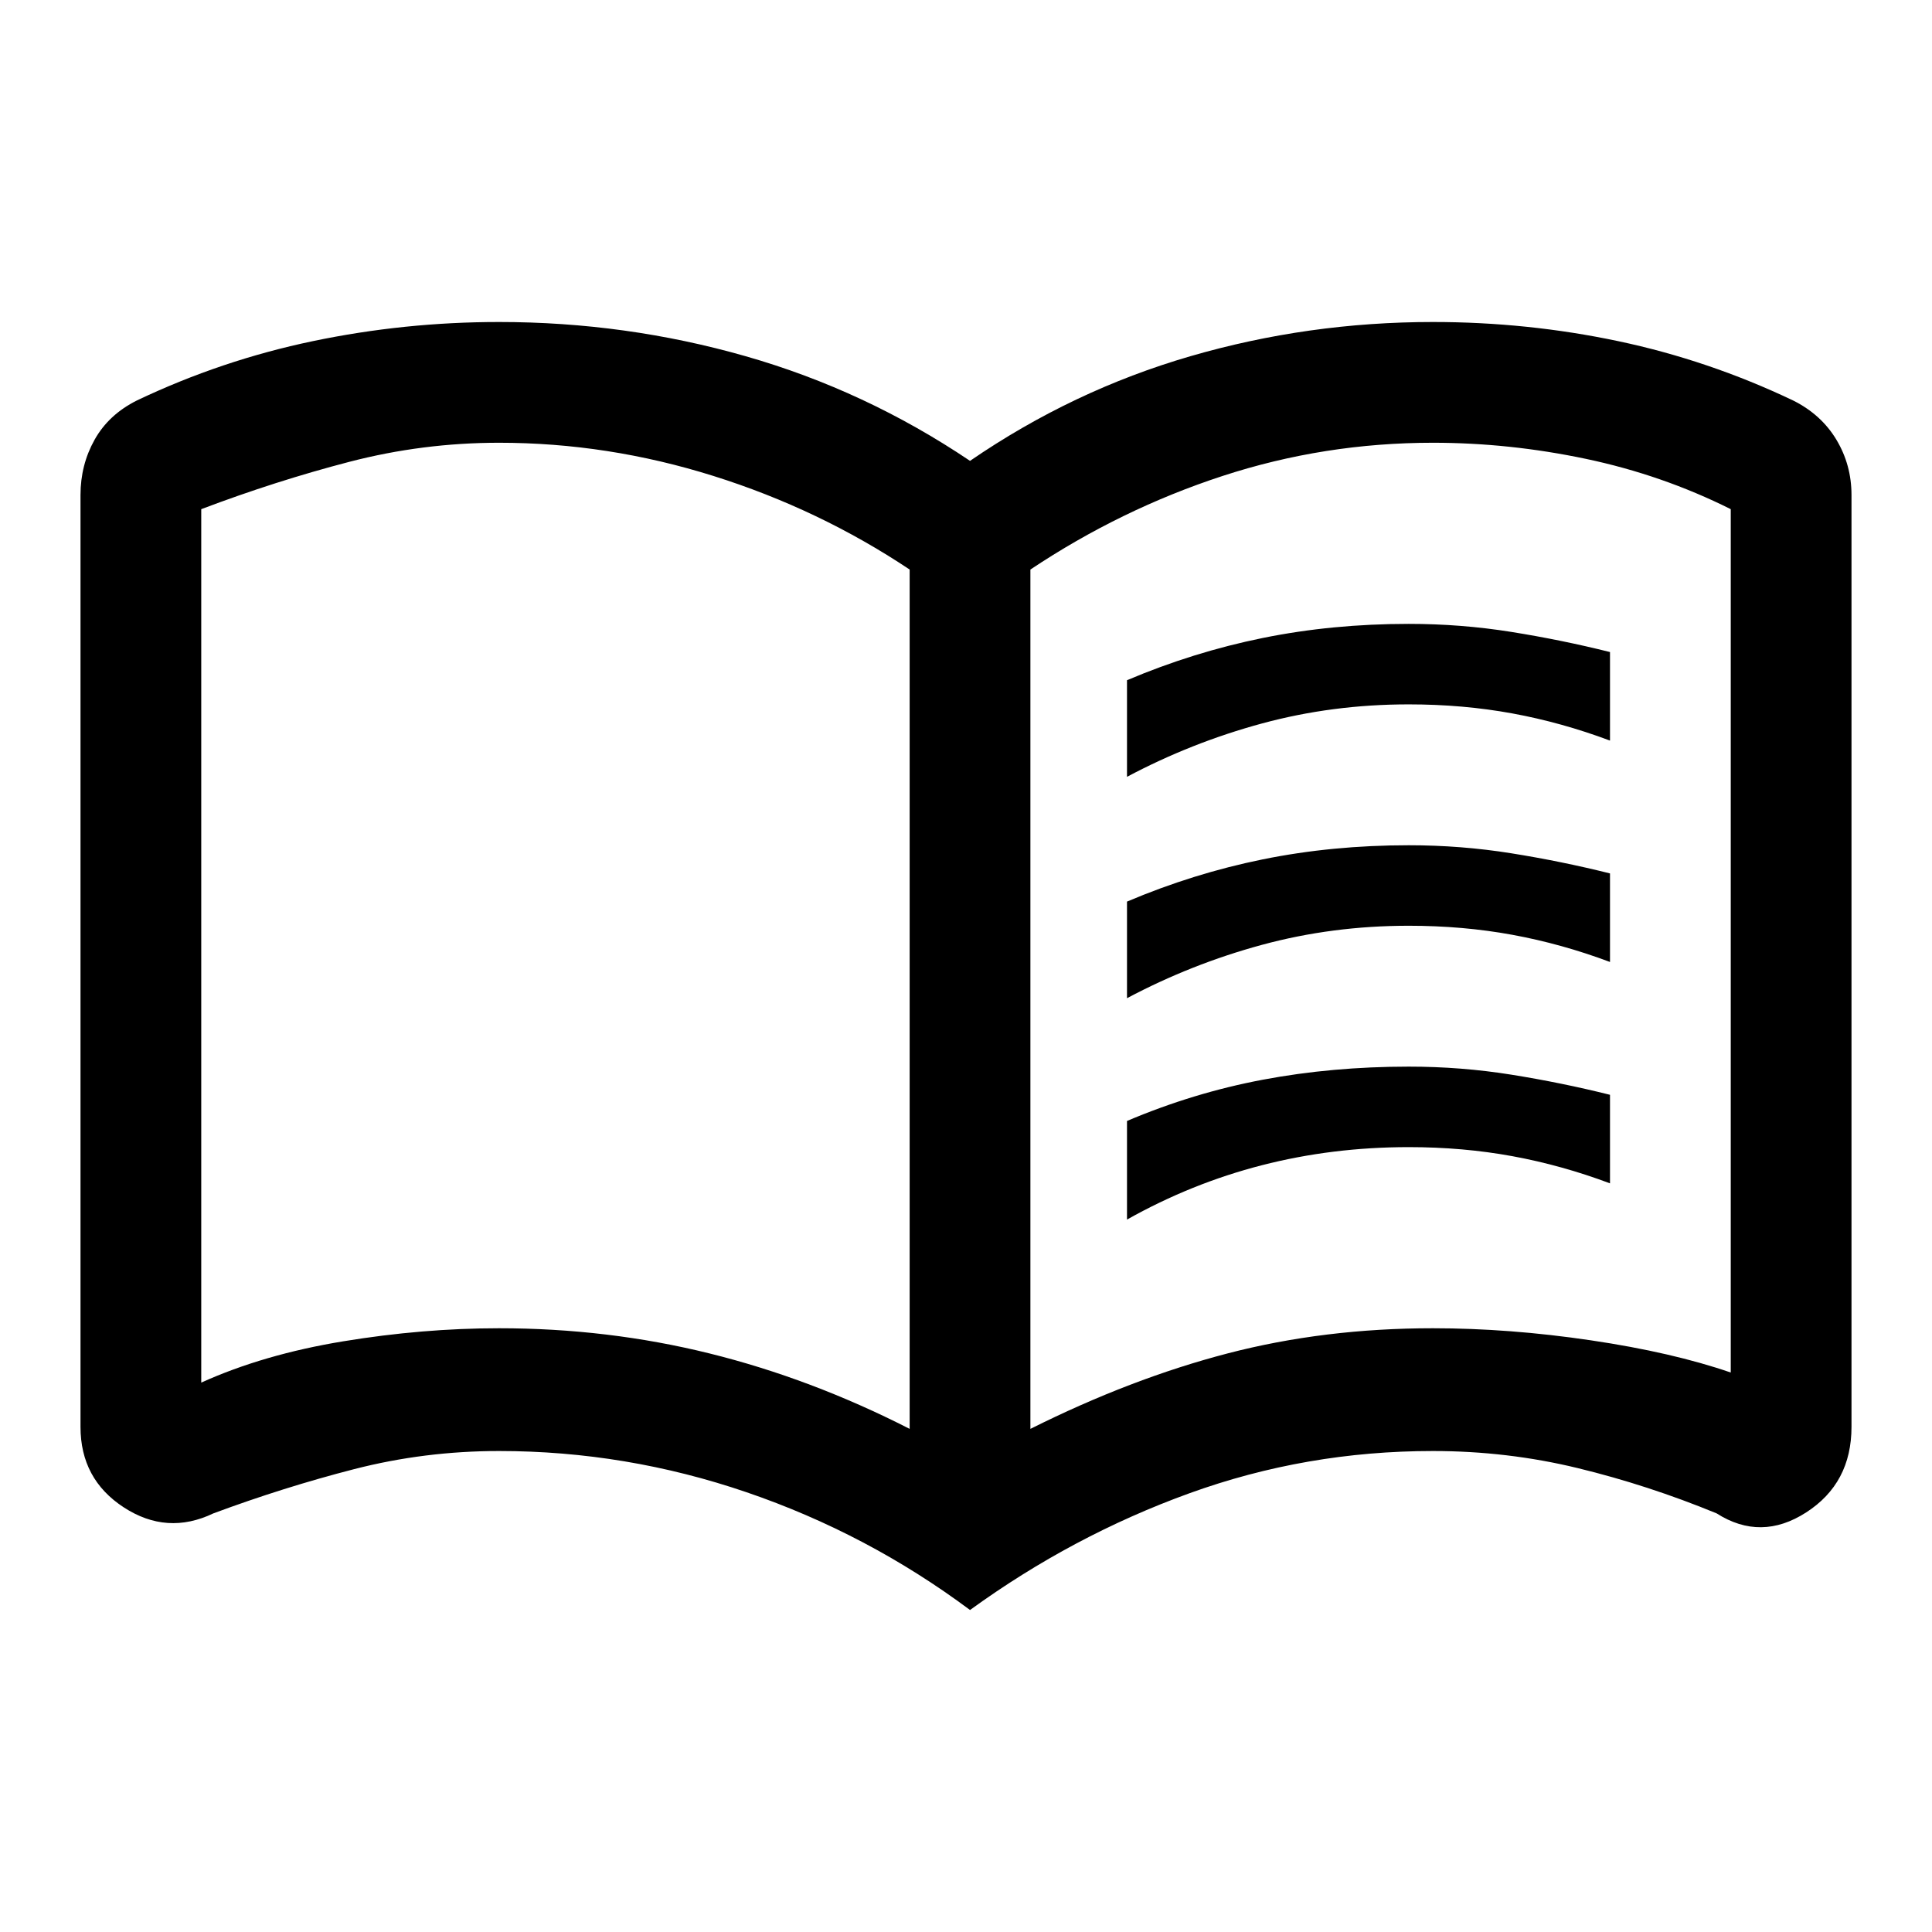
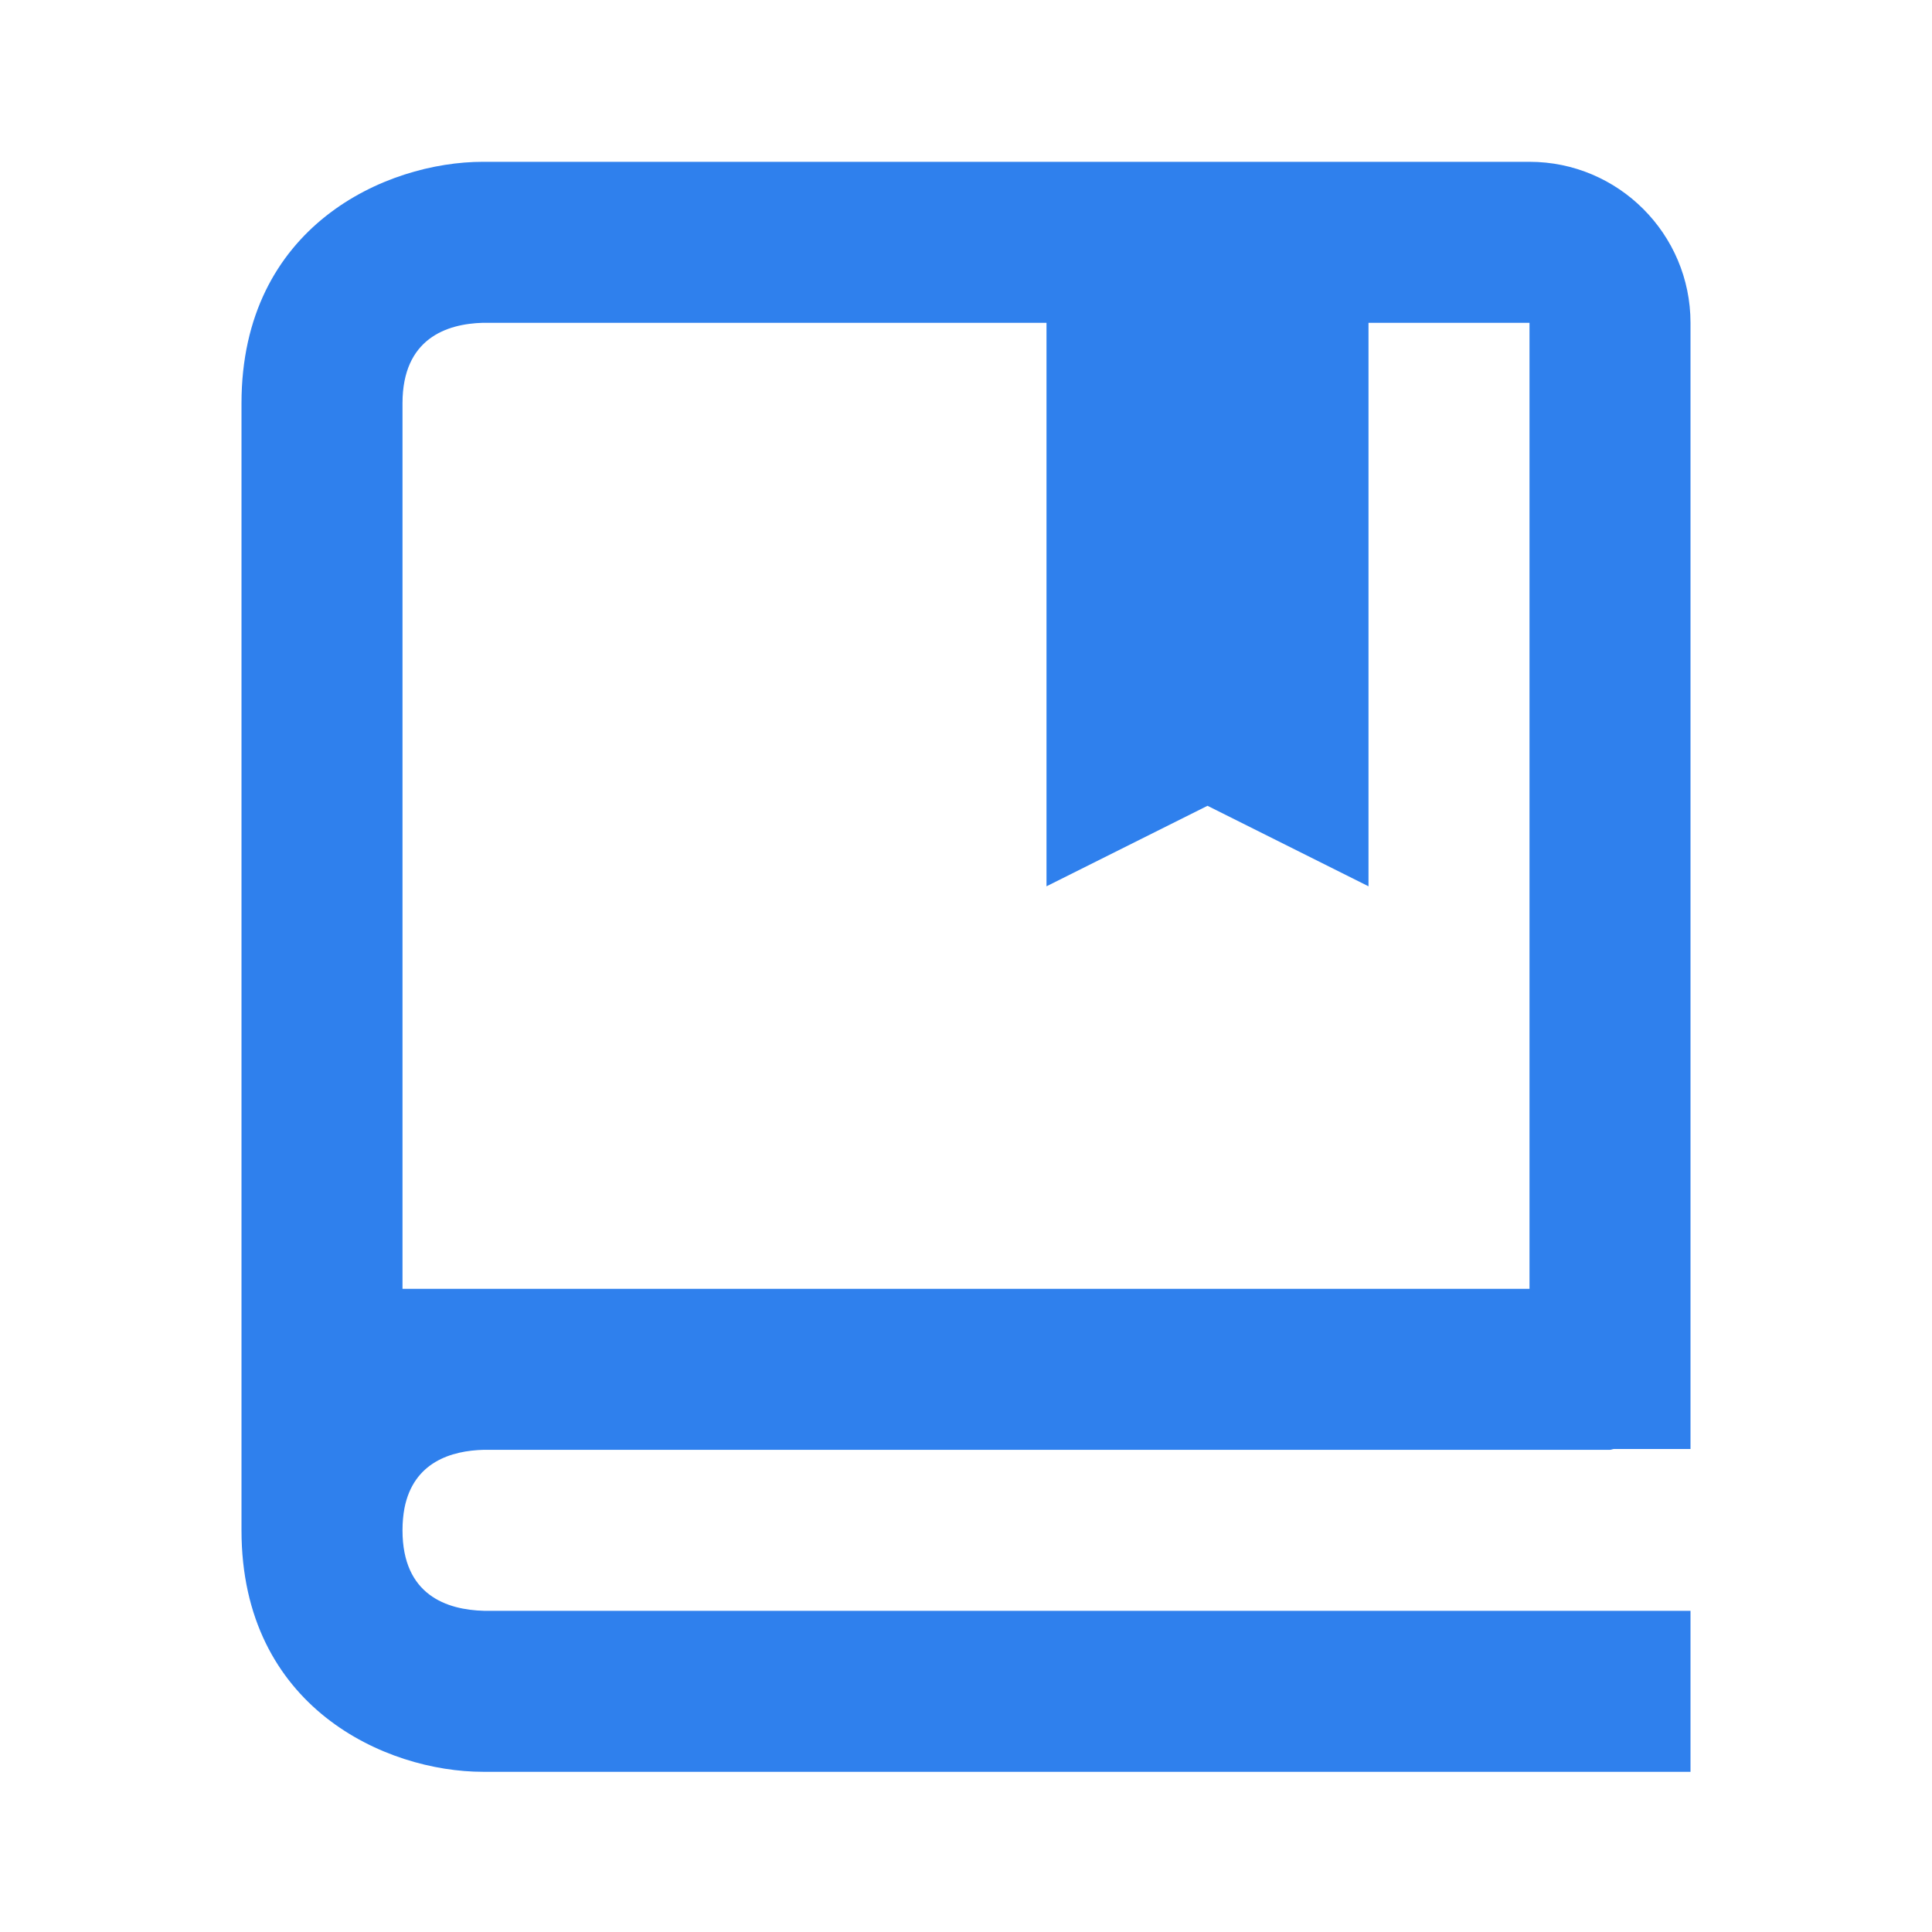
- <svg xmlns="http://www.w3.org/2000/svg" height="48" width="48">
-   <path d="M28 19.3v-2.4q1.65-.7 3.375-1.05Q33.1 15.5 35 15.5q1.3 0 2.55.2 1.25.2 2.45.5v2.2q-1.2-.45-2.425-.675Q36.35 17.5 35 17.5q-1.9 0-3.65.475T28 19.3Zm0 11v-2.45q1.65-.7 3.375-1.025Q33.1 26.5 35 26.5q1.3 0 2.55.2 1.25.2 2.45.5v2.2q-1.2-.45-2.425-.675Q36.35 28.5 35 28.5q-1.9 0-3.65.45T28 30.3Zm0-5.5v-2.4q1.65-.7 3.375-1.05Q33.1 21 35 21q1.3 0 2.55.2 1.25.2 2.45.5v2.2q-1.2-.45-2.425-.675Q36.35 23 35 23q-1.9 0-3.65.475T28 24.8ZM12.4 33q2.7 0 5.225.625 2.525.625 4.975 1.875V14.15q-2.25-1.5-4.875-2.325Q15.1 11 12.4 11q-1.9 0-3.725.475Q6.85 11.95 5 12.65v21.7q1.55-.7 3.525-1.025Q10.5 33 12.4 33Zm13.2 2.5q2.5-1.25 4.9-1.875Q32.9 33 35.6 33q1.9 0 3.925.3t3.475.8V12.65q-1.7-.85-3.6-1.25-1.9-.4-3.8-.4-2.7 0-5.225.825-2.525.825-4.775 2.325ZM24.1 40q-2.55-1.9-5.55-2.925T12.4 36.05q-1.85 0-3.6.45t-3.5 1.1q-1.15.55-2.225-.15Q2 36.75 2 35.45V12.3q0-.75.35-1.375T3.4 9.95q2.1-1 4.375-1.475Q10.05 8 12.4 8q3.15 0 6.125.85t5.575 2.6q2.55-1.75 5.475-2.6Q32.5 8 35.6 8q2.35 0 4.6.475 2.25.475 4.35 1.475.7.35 1.075.975T46 12.3v23.15q0 1.4-1.125 2.125-1.125.725-2.225.025-1.7-.7-3.45-1.125-1.75-.425-3.6-.425-3.15 0-6.05 1.05T24.1 40ZM13.8 23.55Z" />
+ <svg xmlns="http://www.w3.org/2000/svg" width="24" height="24" viewBox="0 0 24 24" fill="#2f80ed">
+   <path d="M19 2.01H6c-1.206 0-3 .799-3 3v14c0 2.201 1.794 3 3 3h15v-2H6.012C5.55 19.998 5 19.815 5 19.01c0-.101.009-.191.024-.273.112-.575.583-.717.987-.727H20c.018 0 .031-.009.049-.01H21V4.01c0-1.103-.897-2-2-2zm0 14H5v-11c0-.806.55-.988 1-1h7v7l2-1 2 1v-7h2v12z" />
</svg>
